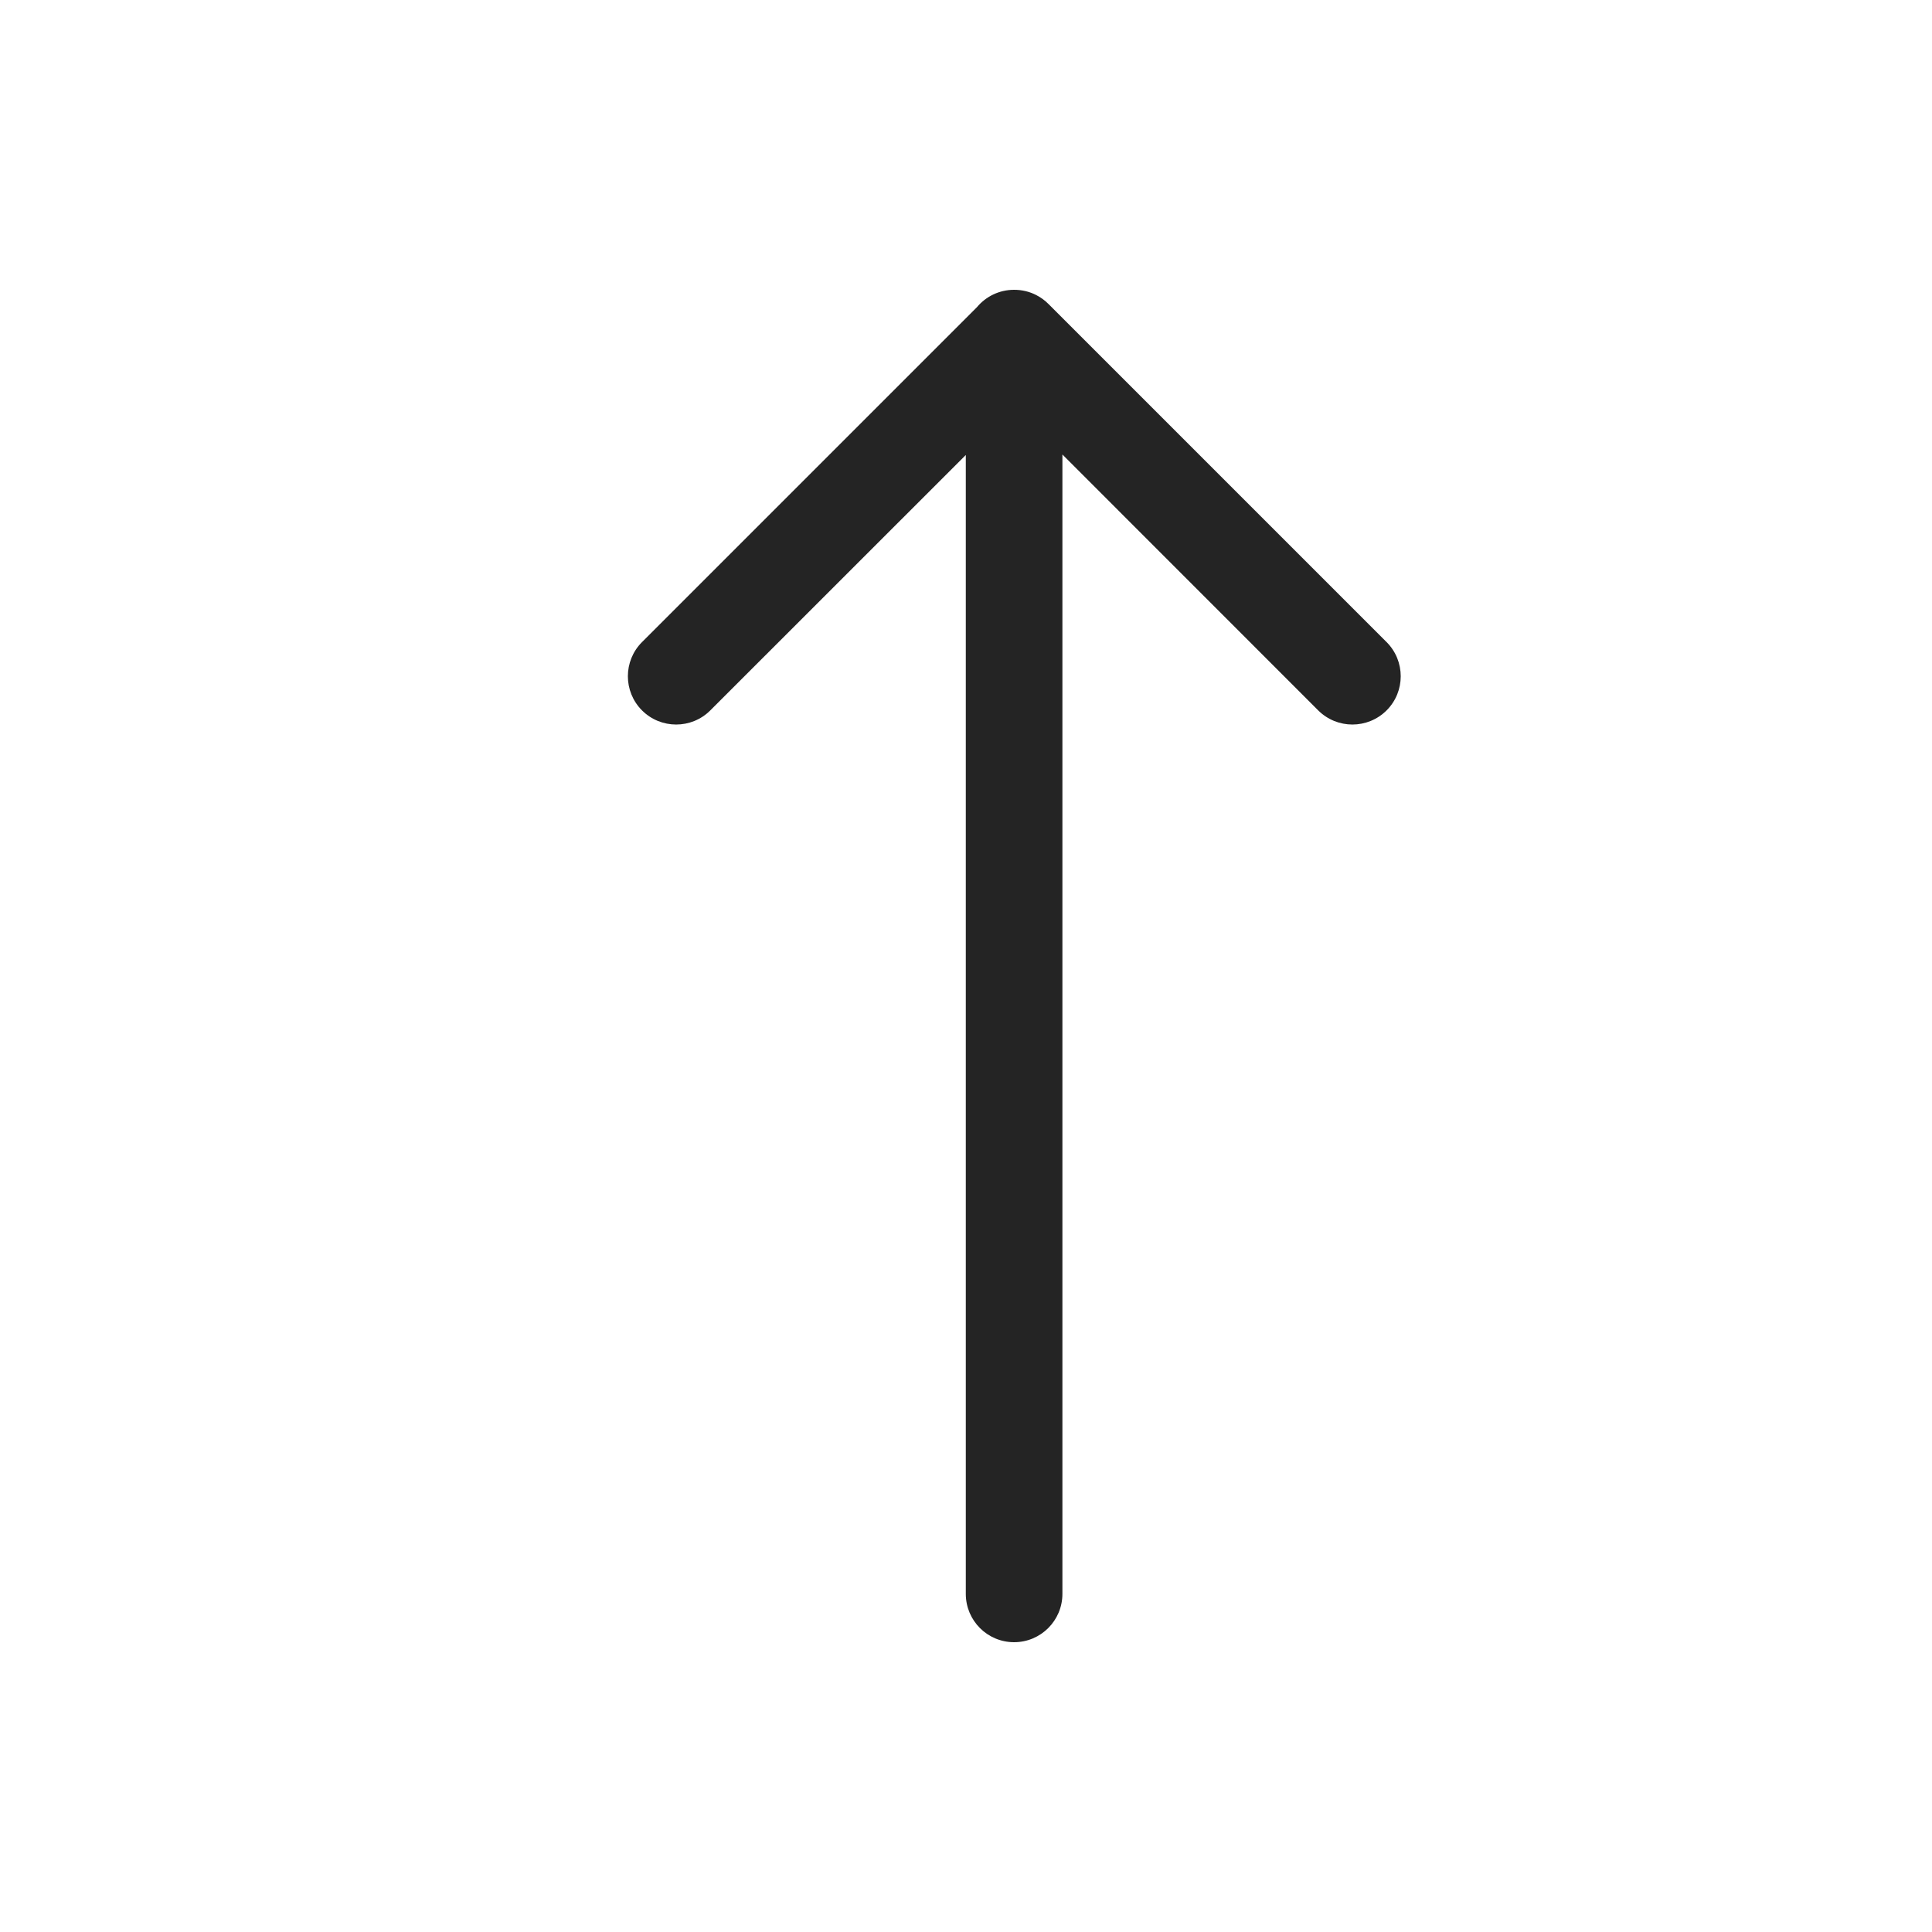
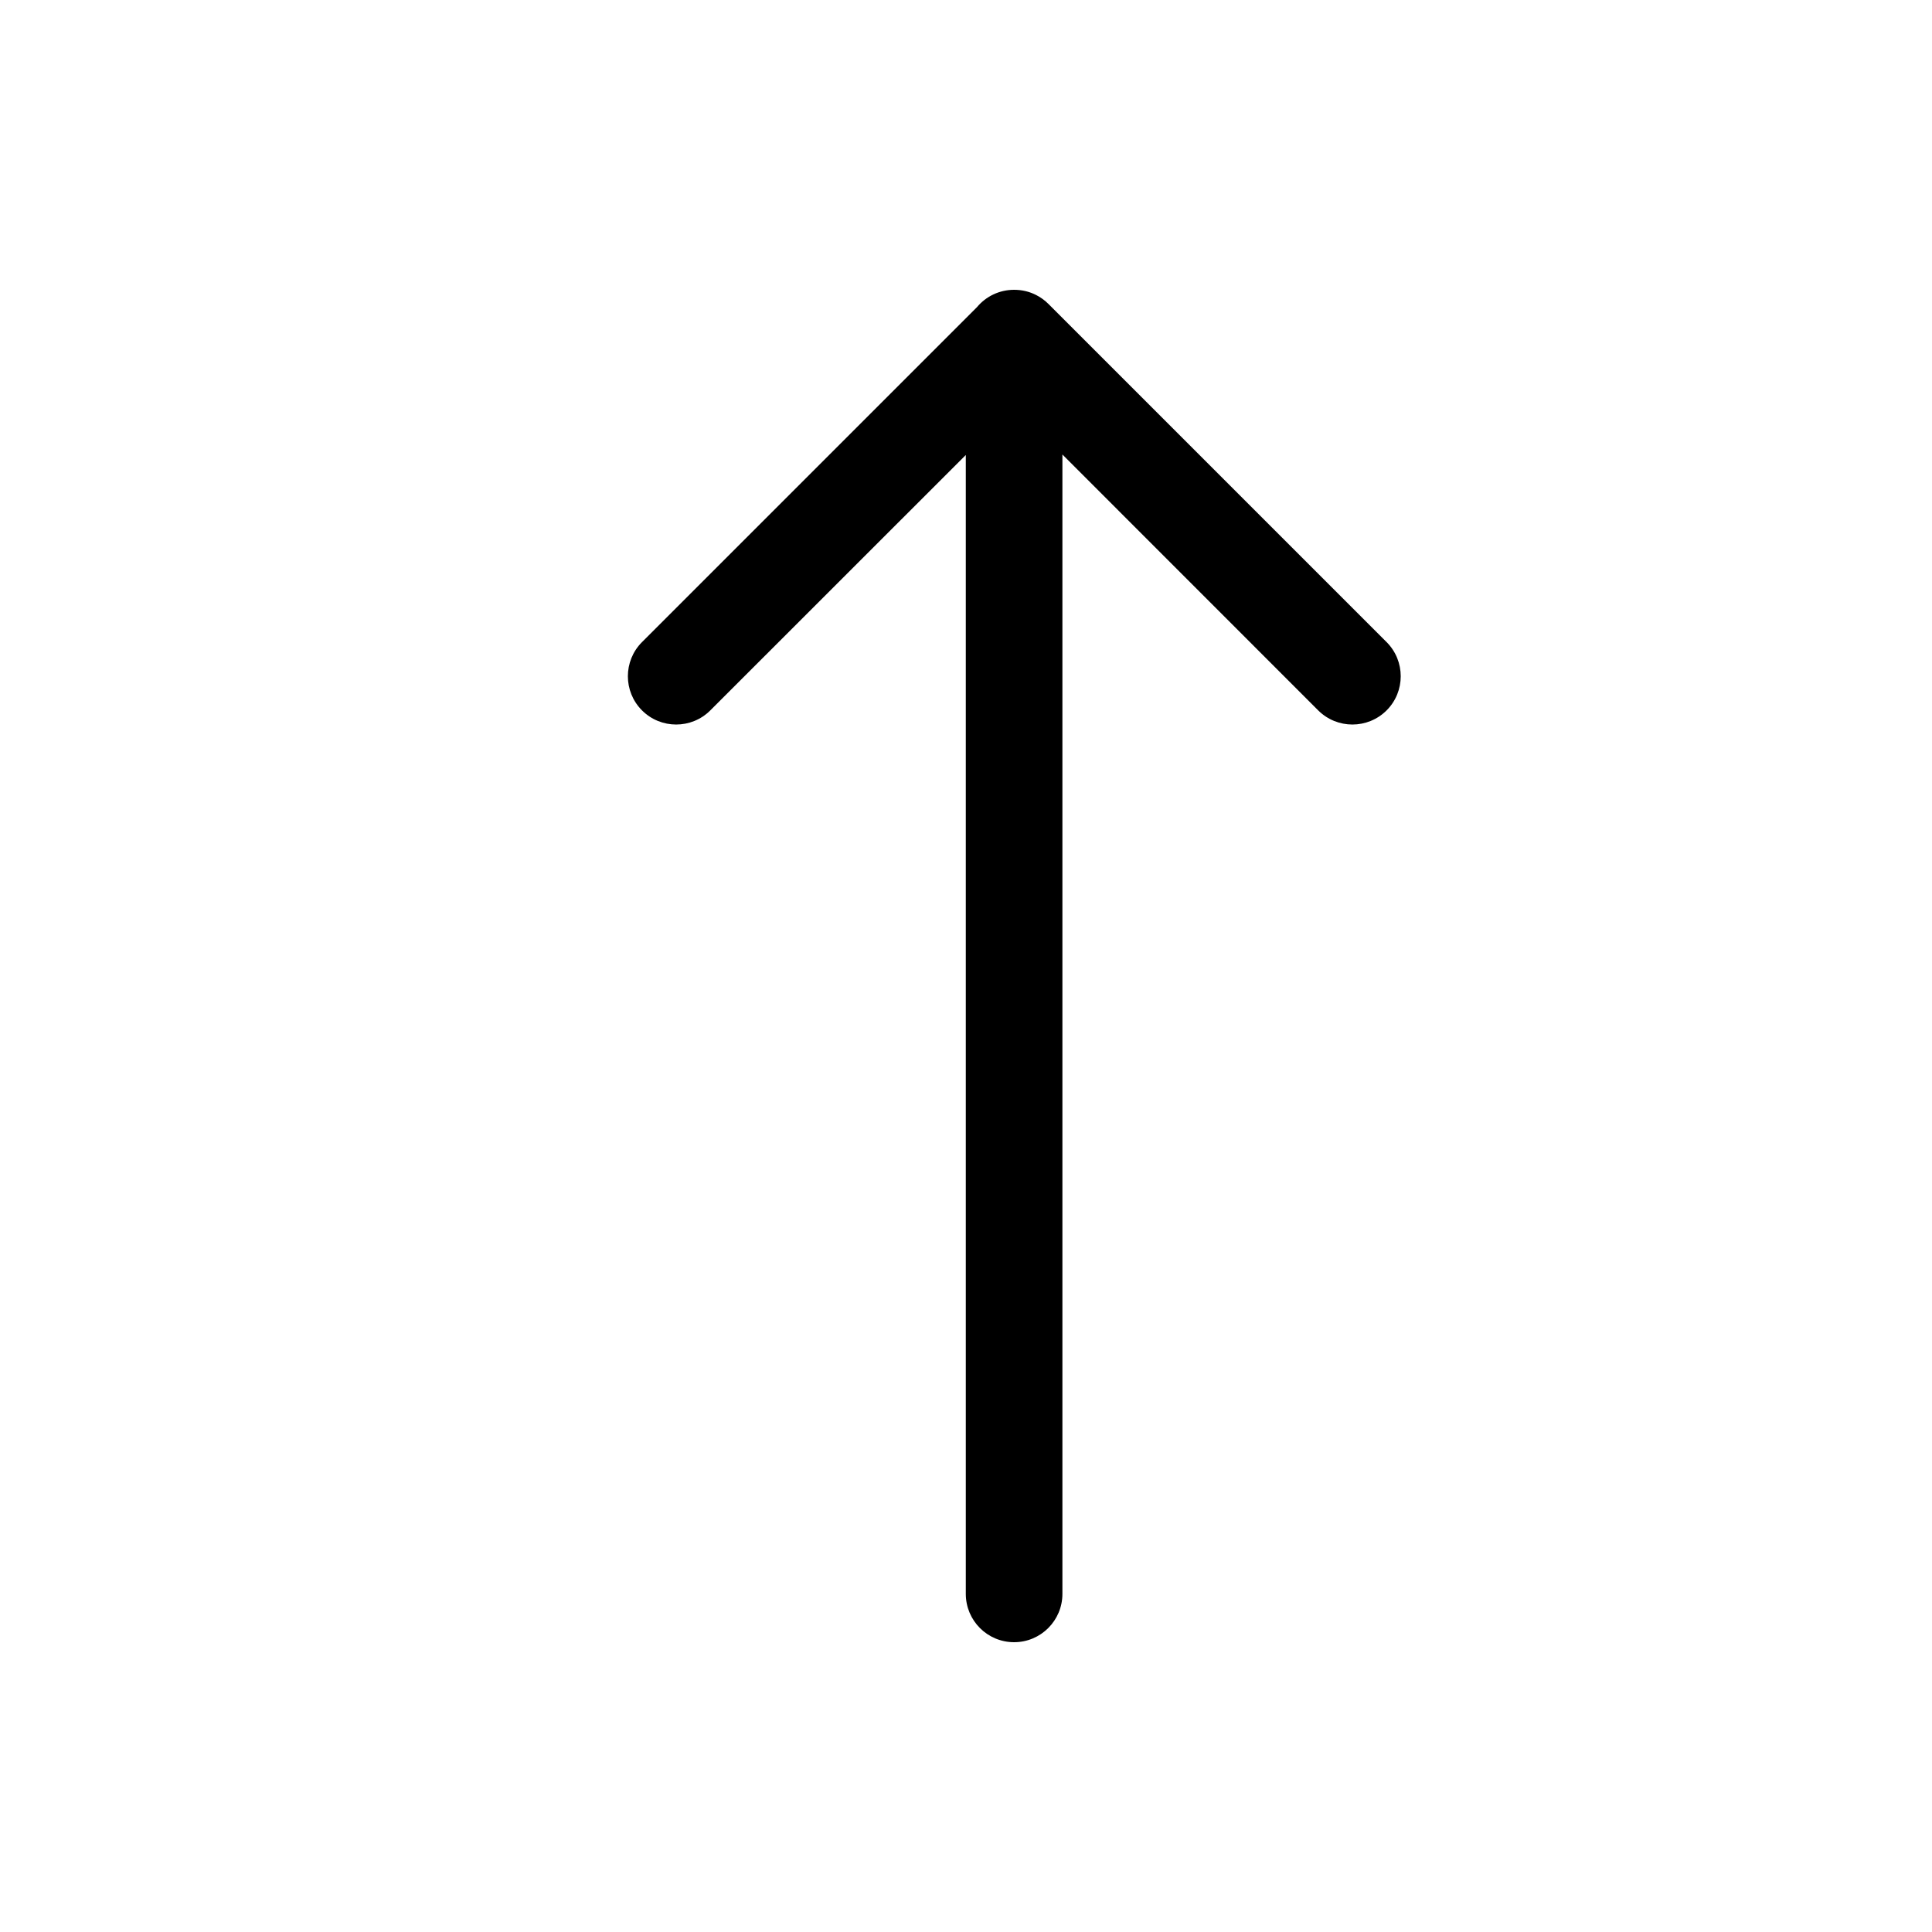
<svg xmlns="http://www.w3.org/2000/svg" width="20" height="20" viewBox="0 0 20 20" fill="none">
-   <path d="M9.998 4.71L7.353 7.354C7.158 7.549 6.841 7.549 6.646 7.354C6.451 7.159 6.451 6.842 6.646 6.647L10.114 3.179C10.206 3.069 10.344 3 10.498 3H10.499C10.578 3 10.657 3.018 10.728 3.055C10.773 3.078 10.816 3.109 10.854 3.147L10.864 3.157L14.354 6.647C14.549 6.842 14.549 7.159 14.354 7.354C14.158 7.549 13.842 7.549 13.646 7.354L10.998 4.705V16.5C10.998 16.776 10.774 17 10.498 17C10.221 17 9.998 16.776 9.998 16.5V4.71Z" fill="#242424" />
+   <path d="M9.998 4.71L7.353 7.354C7.158 7.549 6.841 7.549 6.646 7.354C6.451 7.159 6.451 6.842 6.646 6.647L10.114 3.179C10.206 3.069 10.344 3 10.498 3H10.499C10.578 3 10.657 3.018 10.728 3.055C10.773 3.078 10.816 3.109 10.854 3.147L10.864 3.157L14.354 6.647C14.549 6.842 14.549 7.159 14.354 7.354C14.158 7.549 13.842 7.549 13.646 7.354L10.998 4.705V16.5C10.998 16.776 10.774 17 10.498 17C10.221 17 9.998 16.776 9.998 16.5V4.71Z" fill="black" />
</svg>
